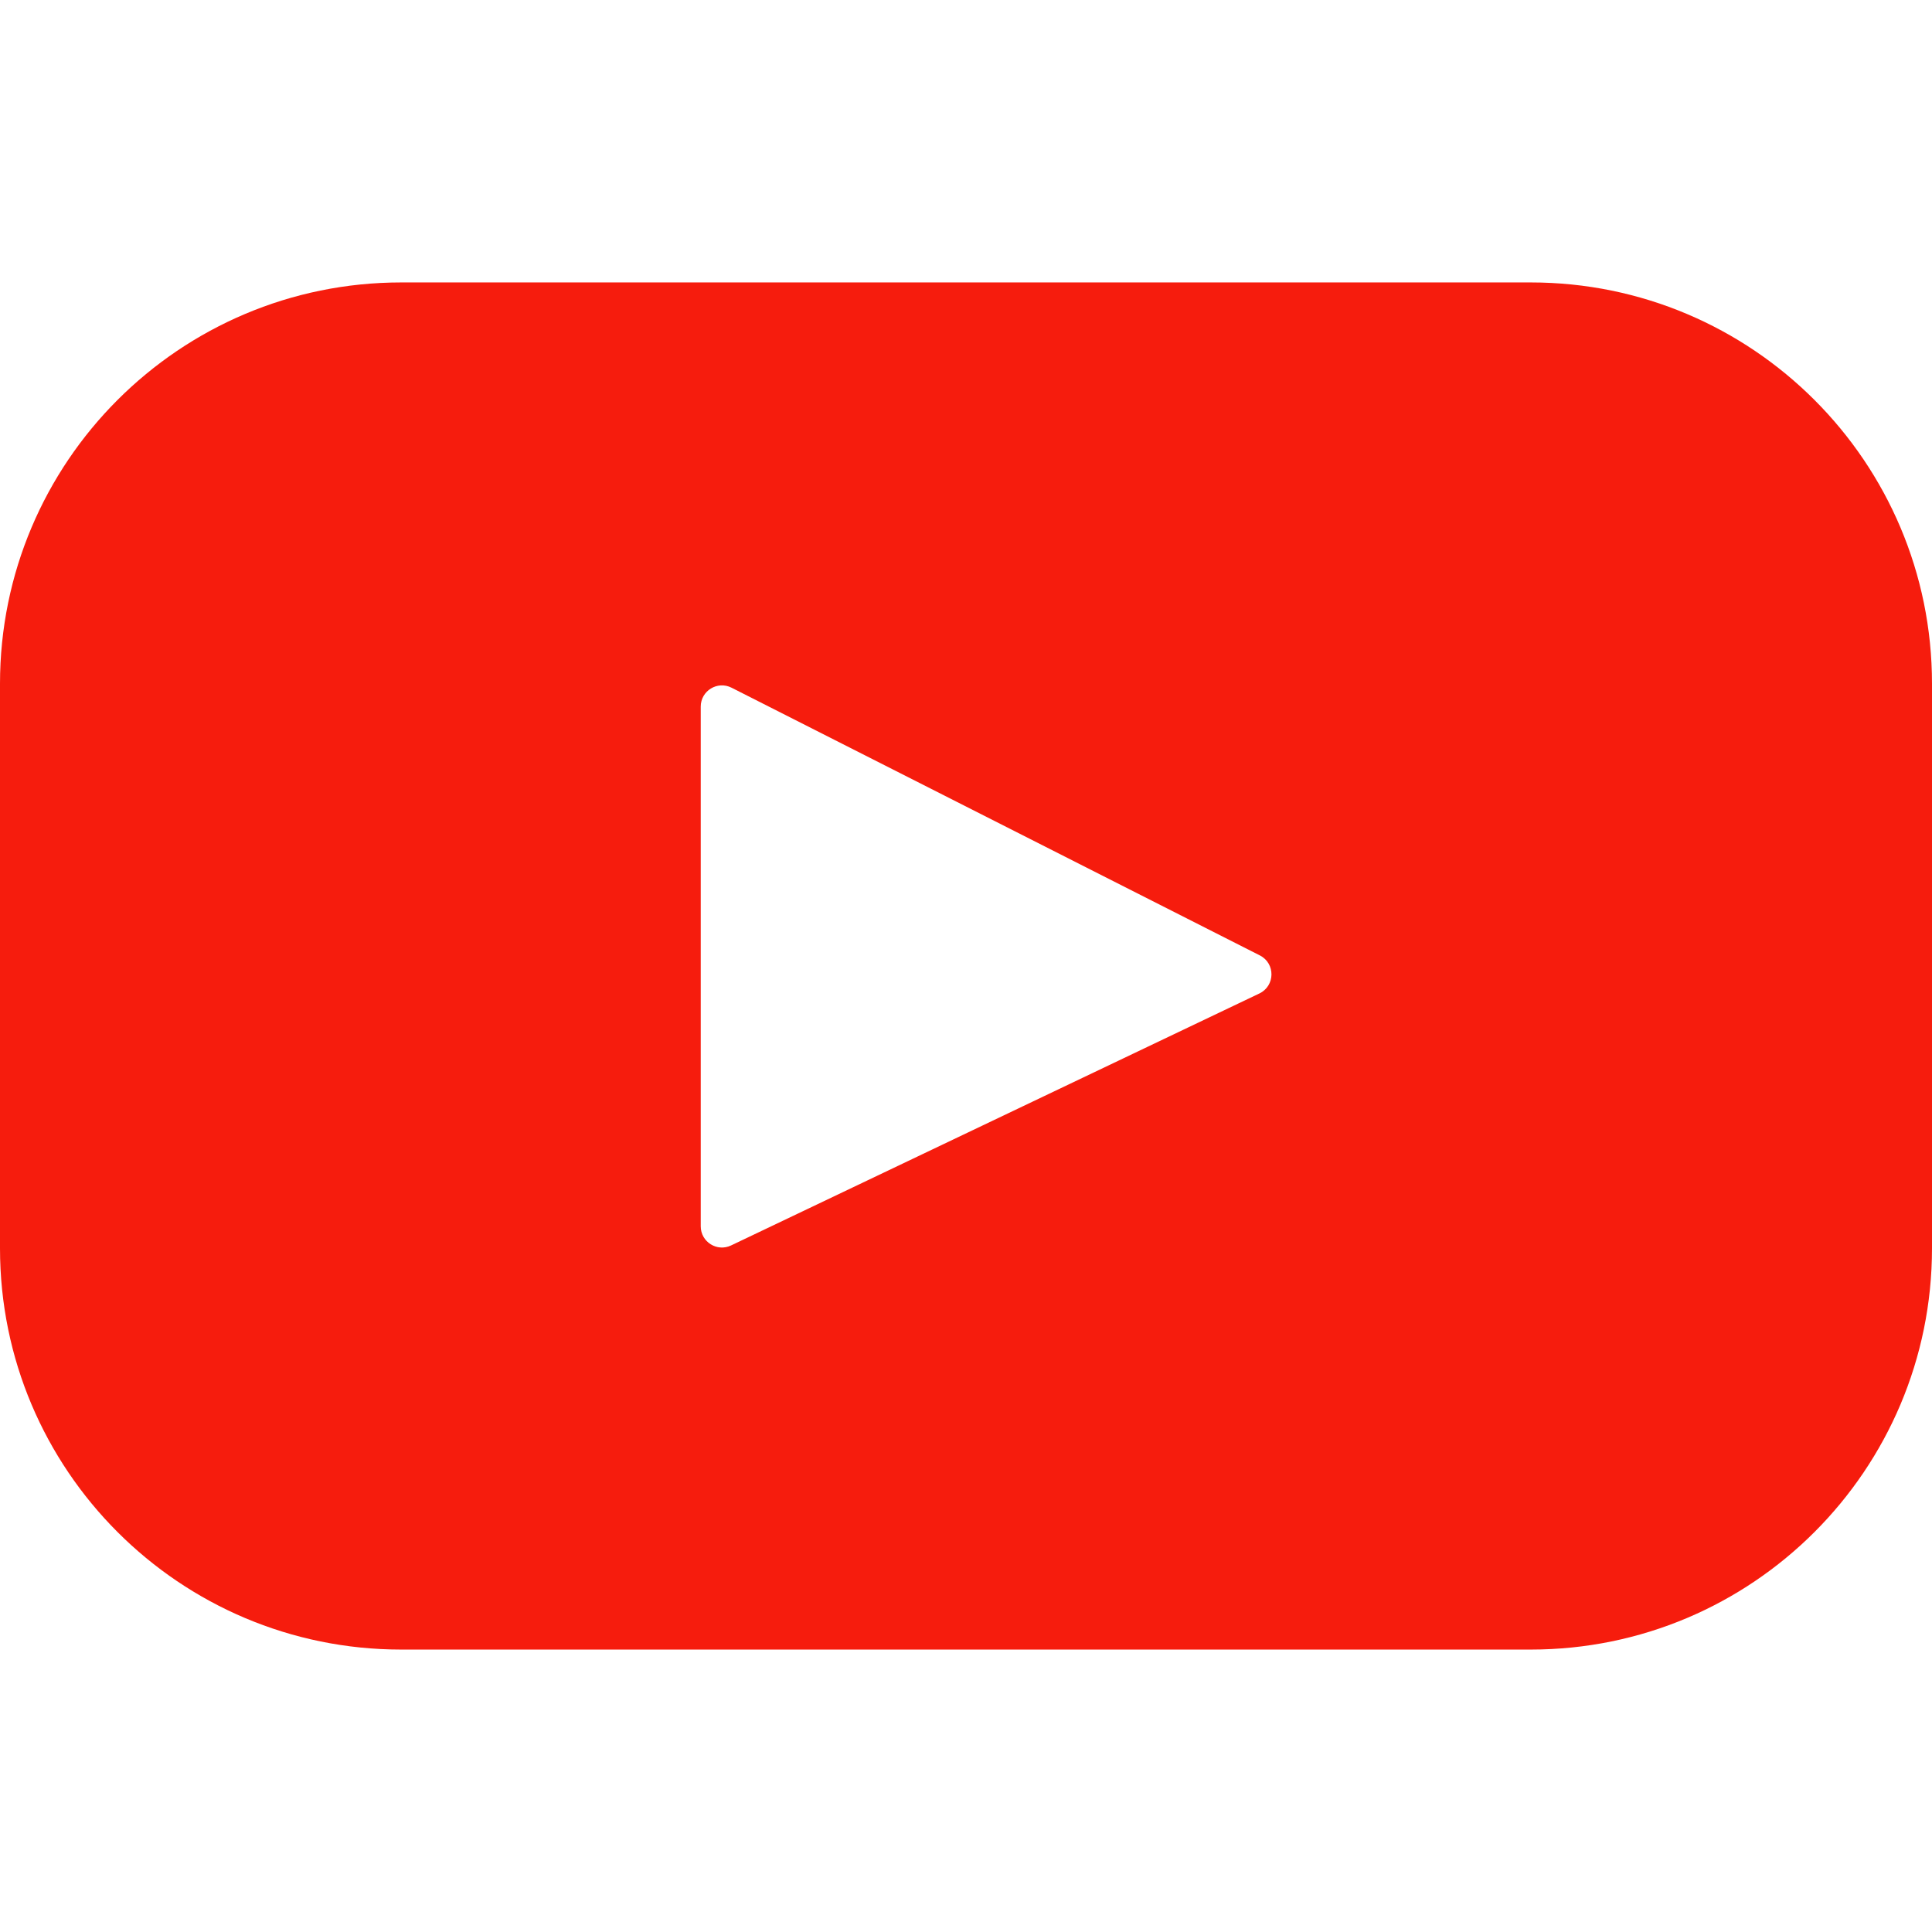
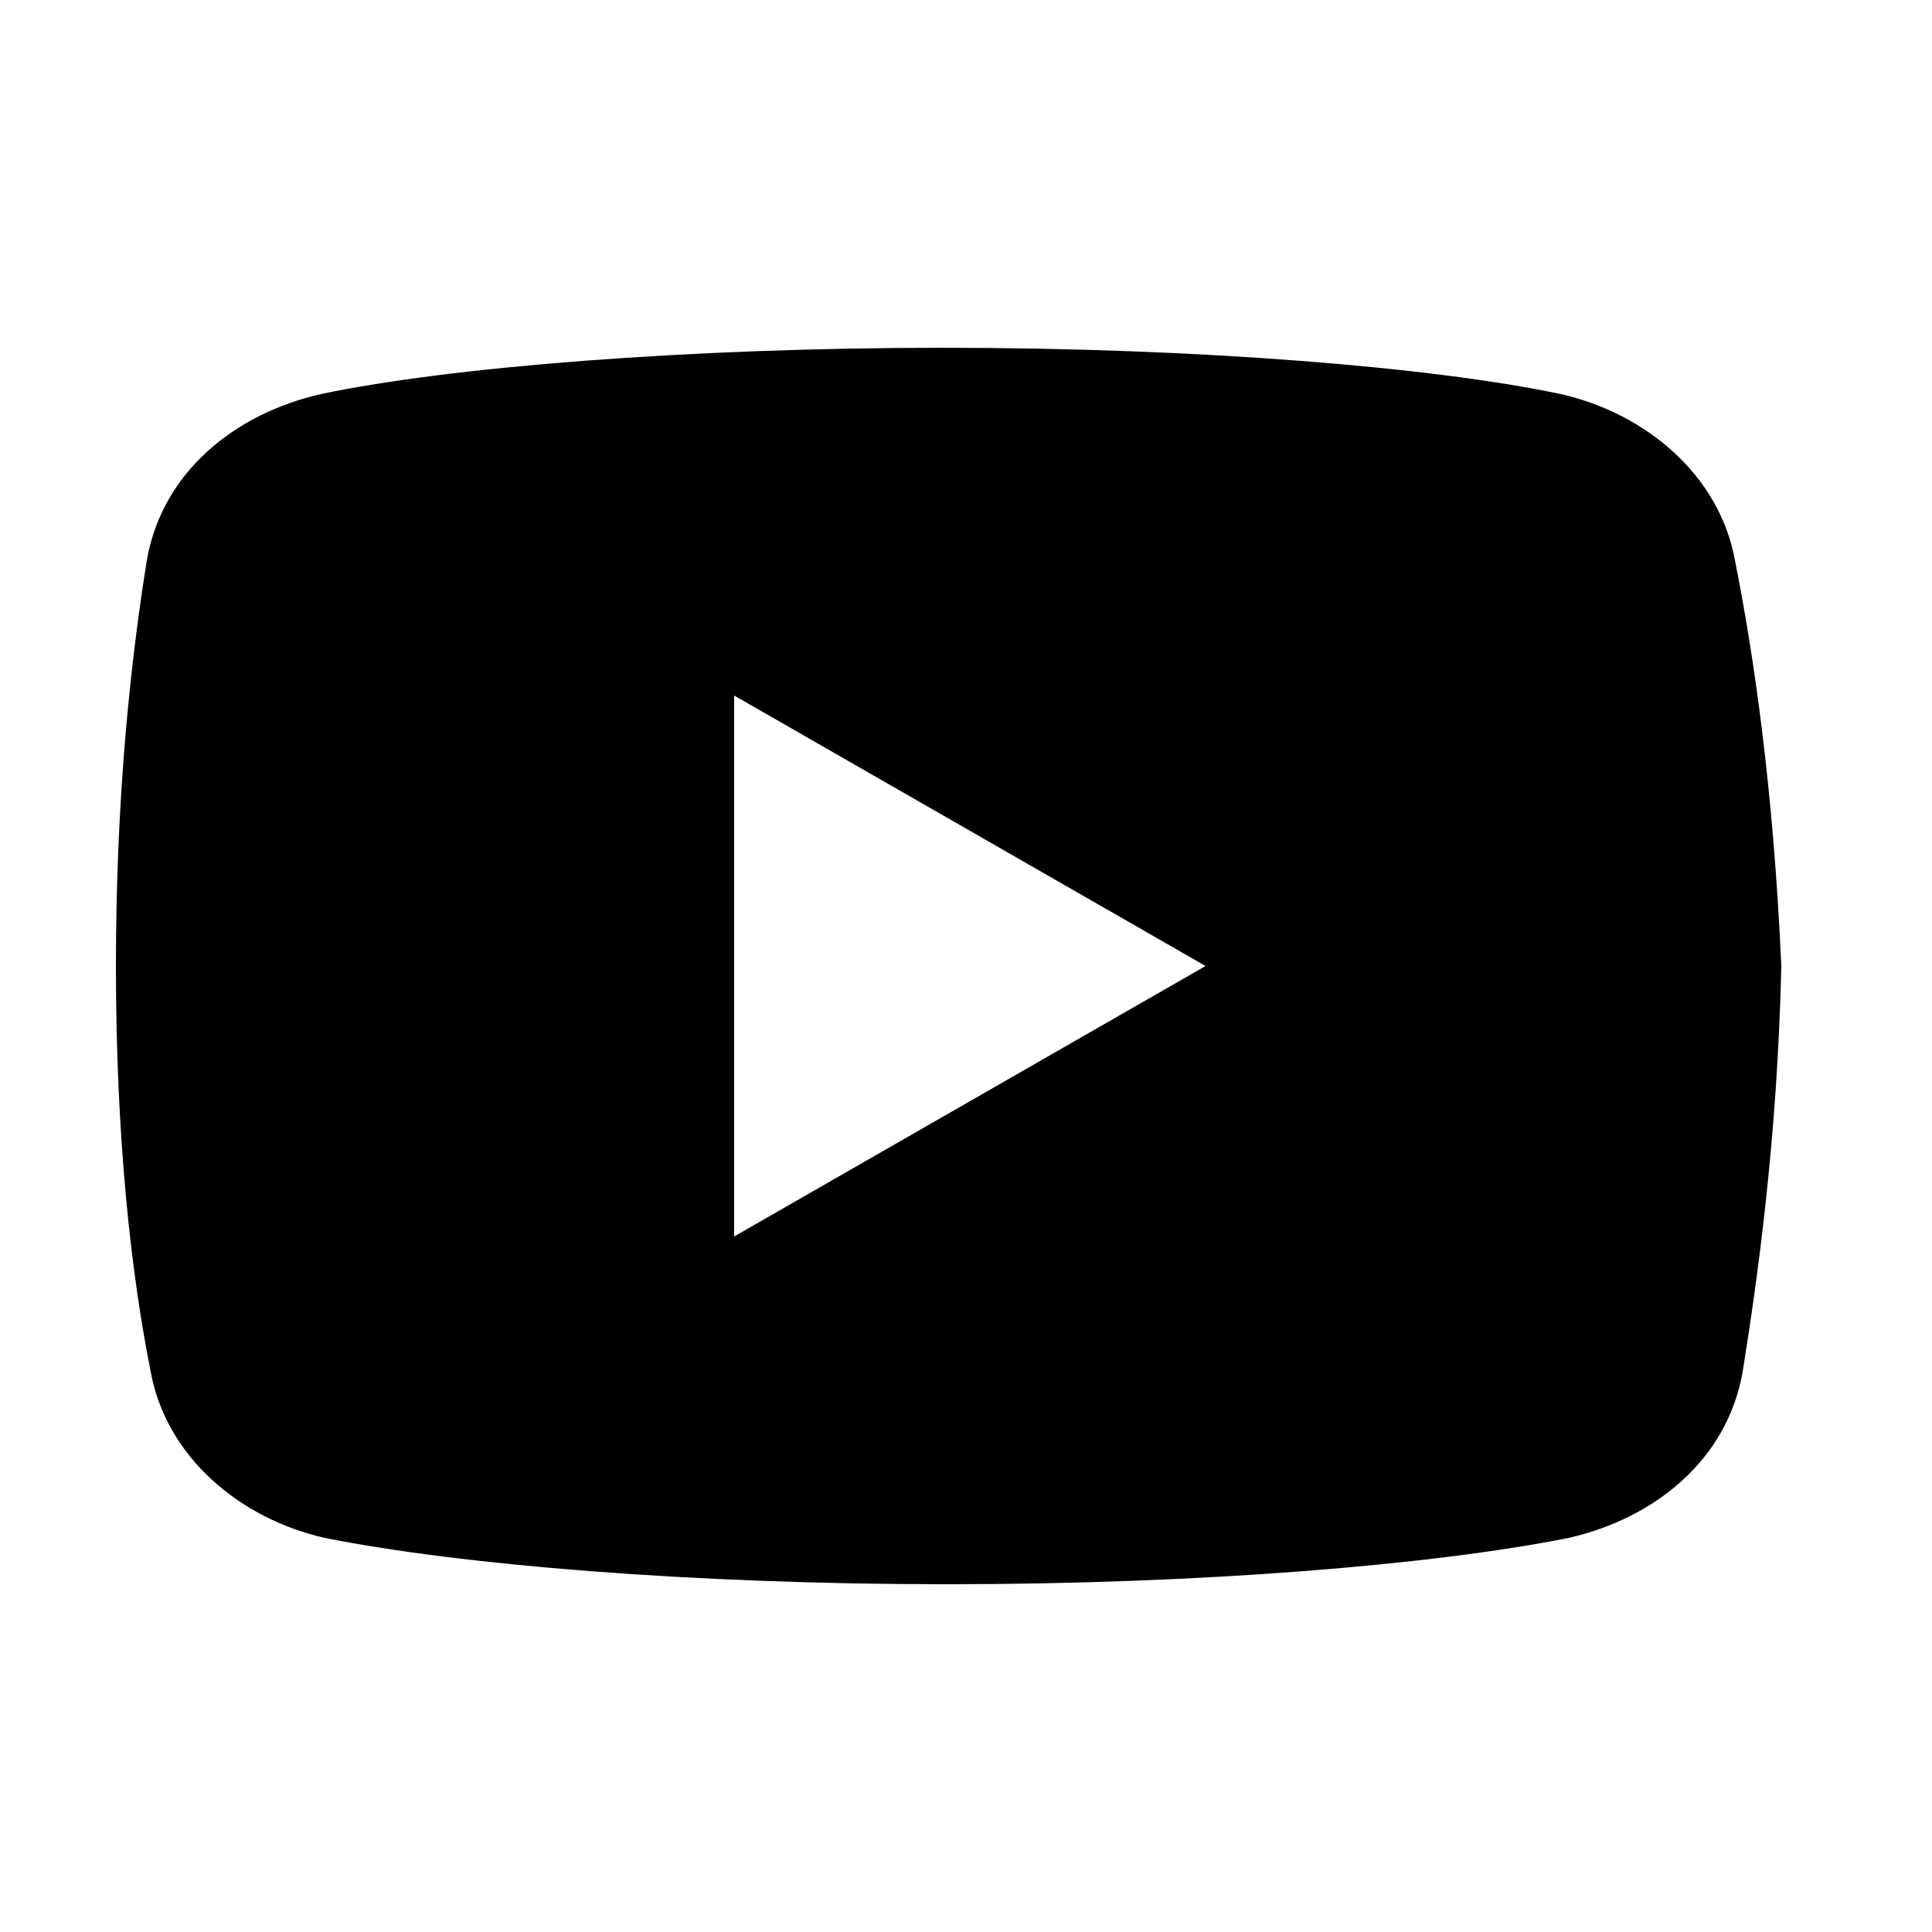
- <svg xmlns="http://www.w3.org/2000/svg" height="800px" width="800px" version="1.1" id="Layer_1" viewBox="0 0 461.001 461.001" xml:space="preserve">
+ <svg xmlns="http://www.w3.org/2000/svg" viewBox="0 0 50 50" width="50px" height="50px">
  <g>
-     <path style="fill:#F61C0D;" d="M365.257,67.393H95.744C42.866,67.393,0,110.259,0,163.137v134.728   c0,52.878,42.866,95.744,95.744,95.744h269.513c52.878,0,95.744-42.866,95.744-95.744V163.137   C461.001,110.259,418.135,67.393,365.257,67.393z M300.506,237.056l-126.06,60.123c-3.359,1.602-7.239-0.847-7.239-4.568V168.607   c0-3.774,3.982-6.22,7.348-4.514l126.06,63.881C304.363,229.873,304.298,235.248,300.506,237.056z" />
+     <path d="M44.9,14.5c-0.4-2.2-2.3-3.8-4.5-4.3C37.1,9.5,31,9,24.4,9c-6.6,0-12.8,0.5-16.1,1.2c-2.2,0.5-4.1,2-4.5,4.3C3.4,17,3,20.5,3,25s0.4,8,0.9,10.5c0.4,2.2,2.3,3.8,4.5,4.3c3.5,0.7,9.5,1.2,16.1,1.2s12.6-0.5,16.1-1.2c2.2-0.5,4.1-2,4.5-4.3c0.4-2.5,0.9-6.1,1-10.5C45.9,20.5,45.4,17,44.9,14.5z M19,32V18l12.2,7L19,32z" />
  </g>
</svg>
